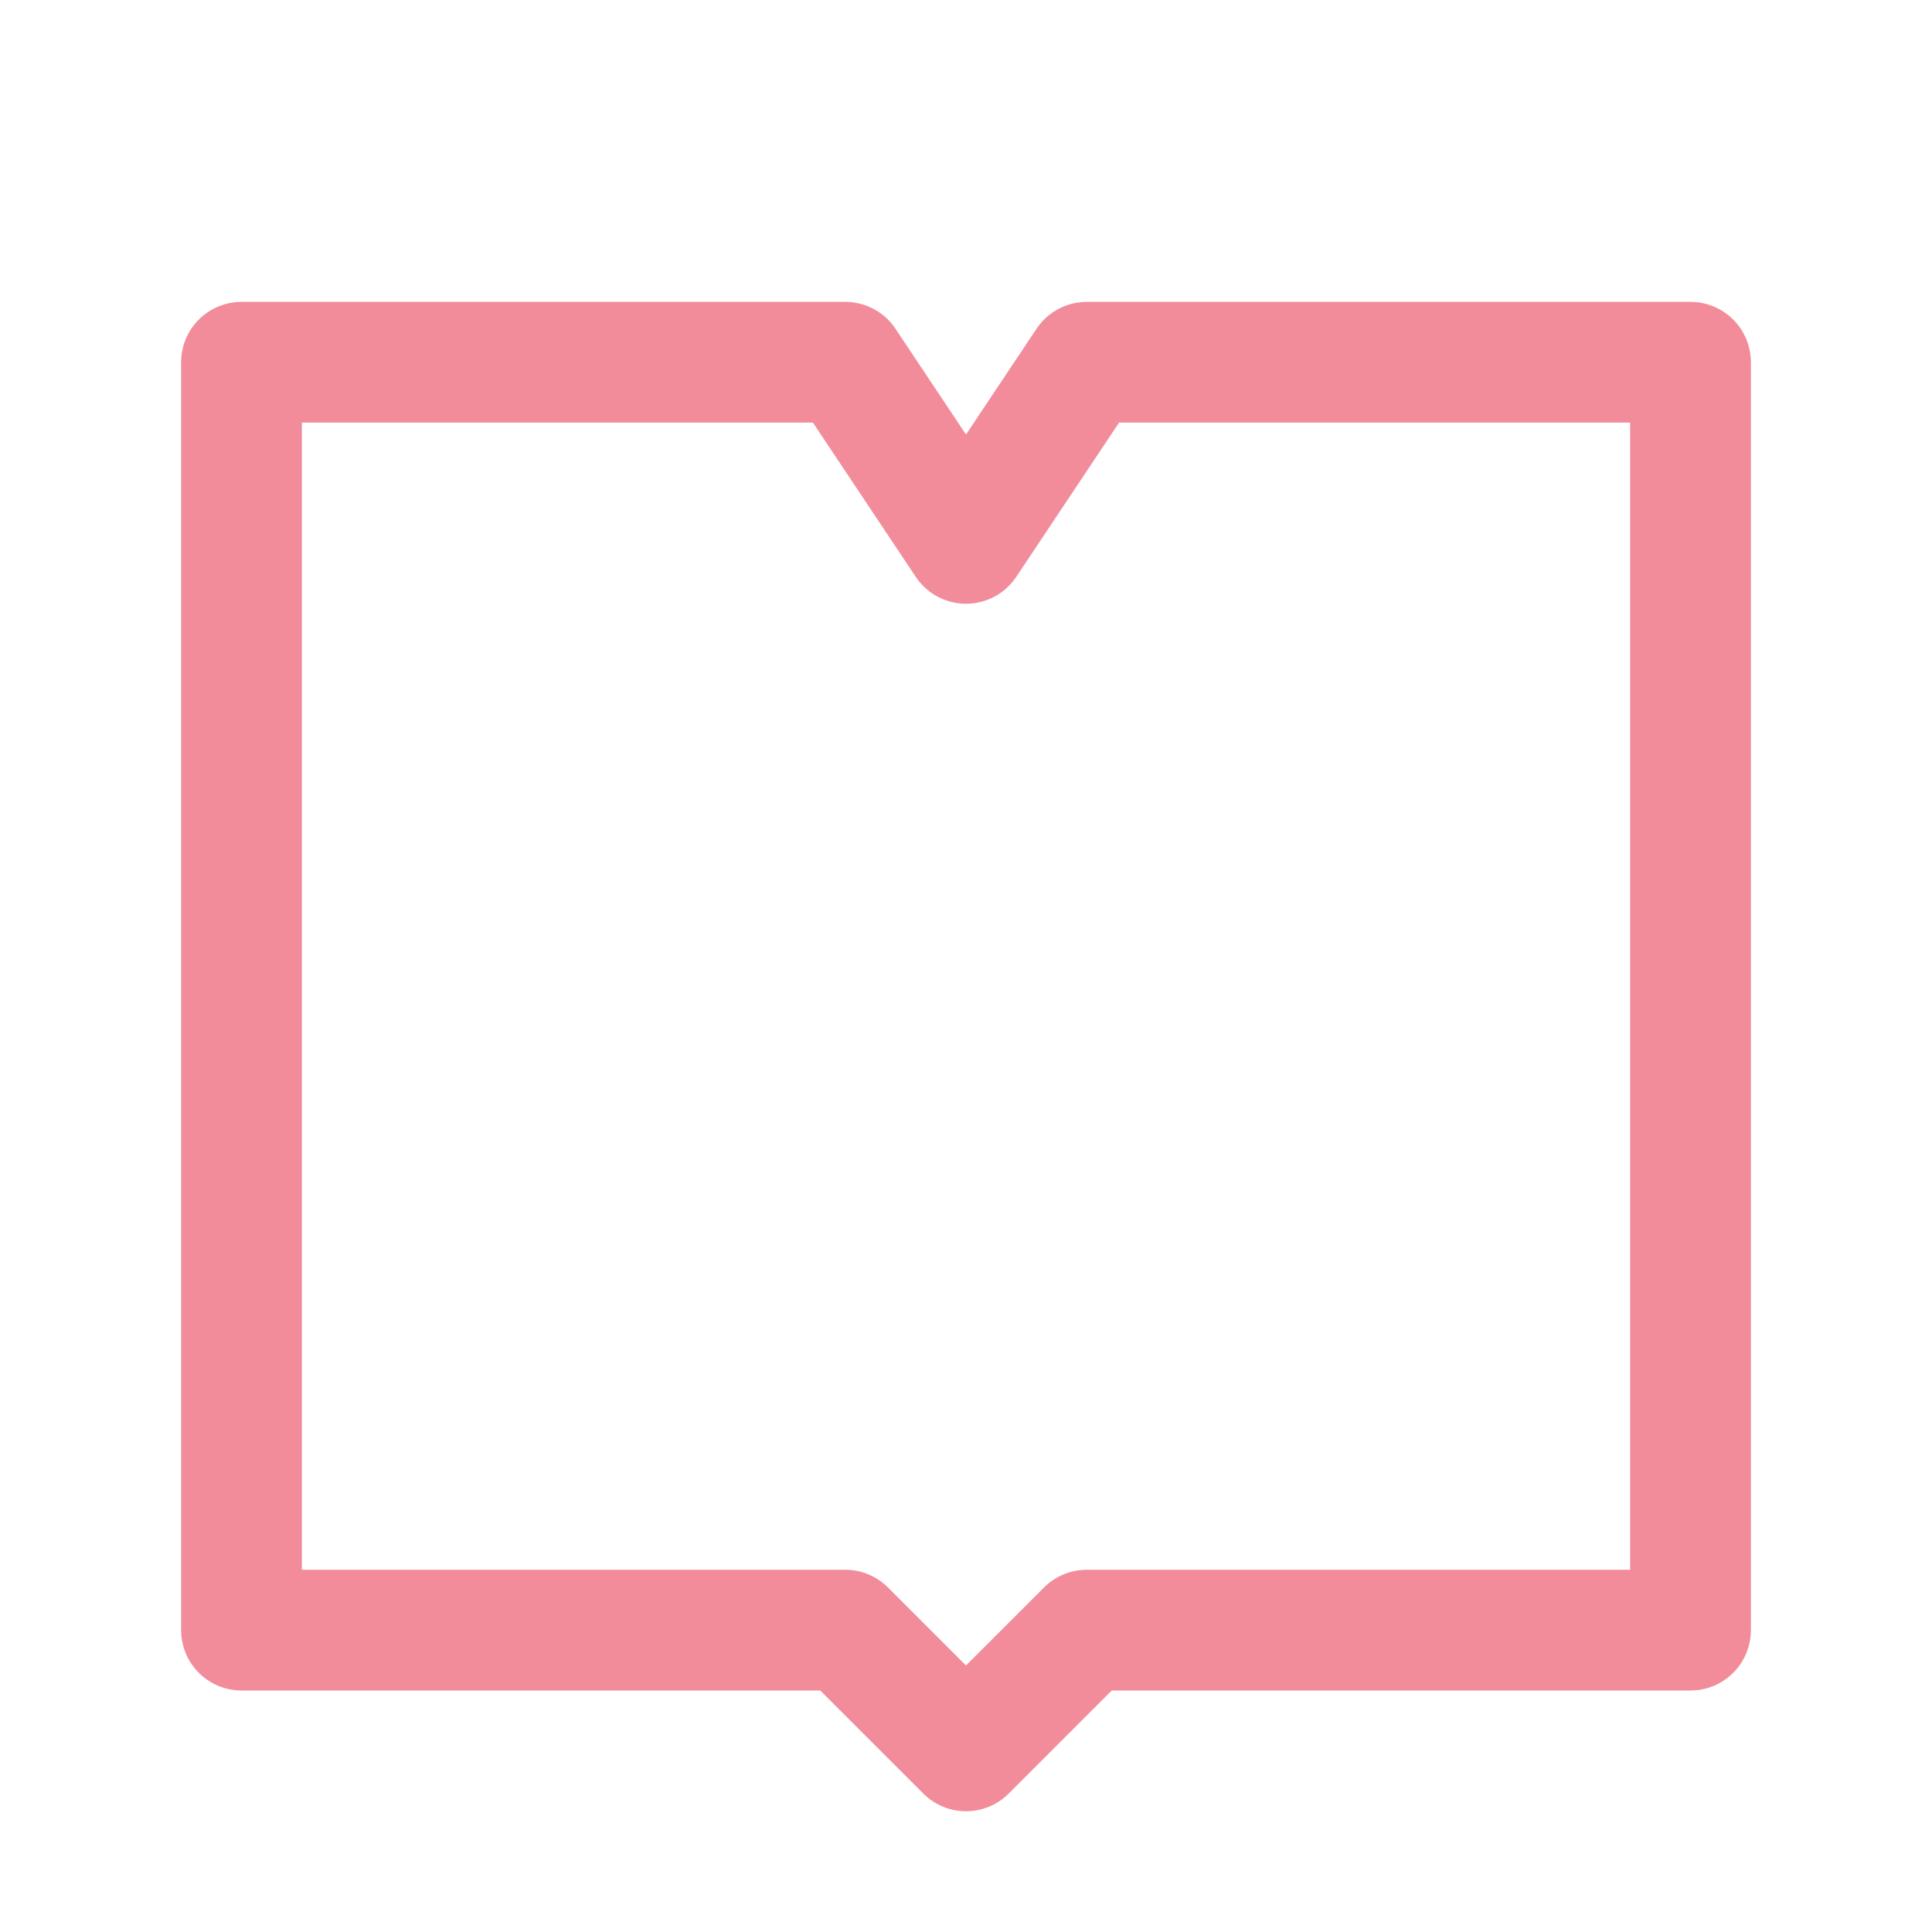
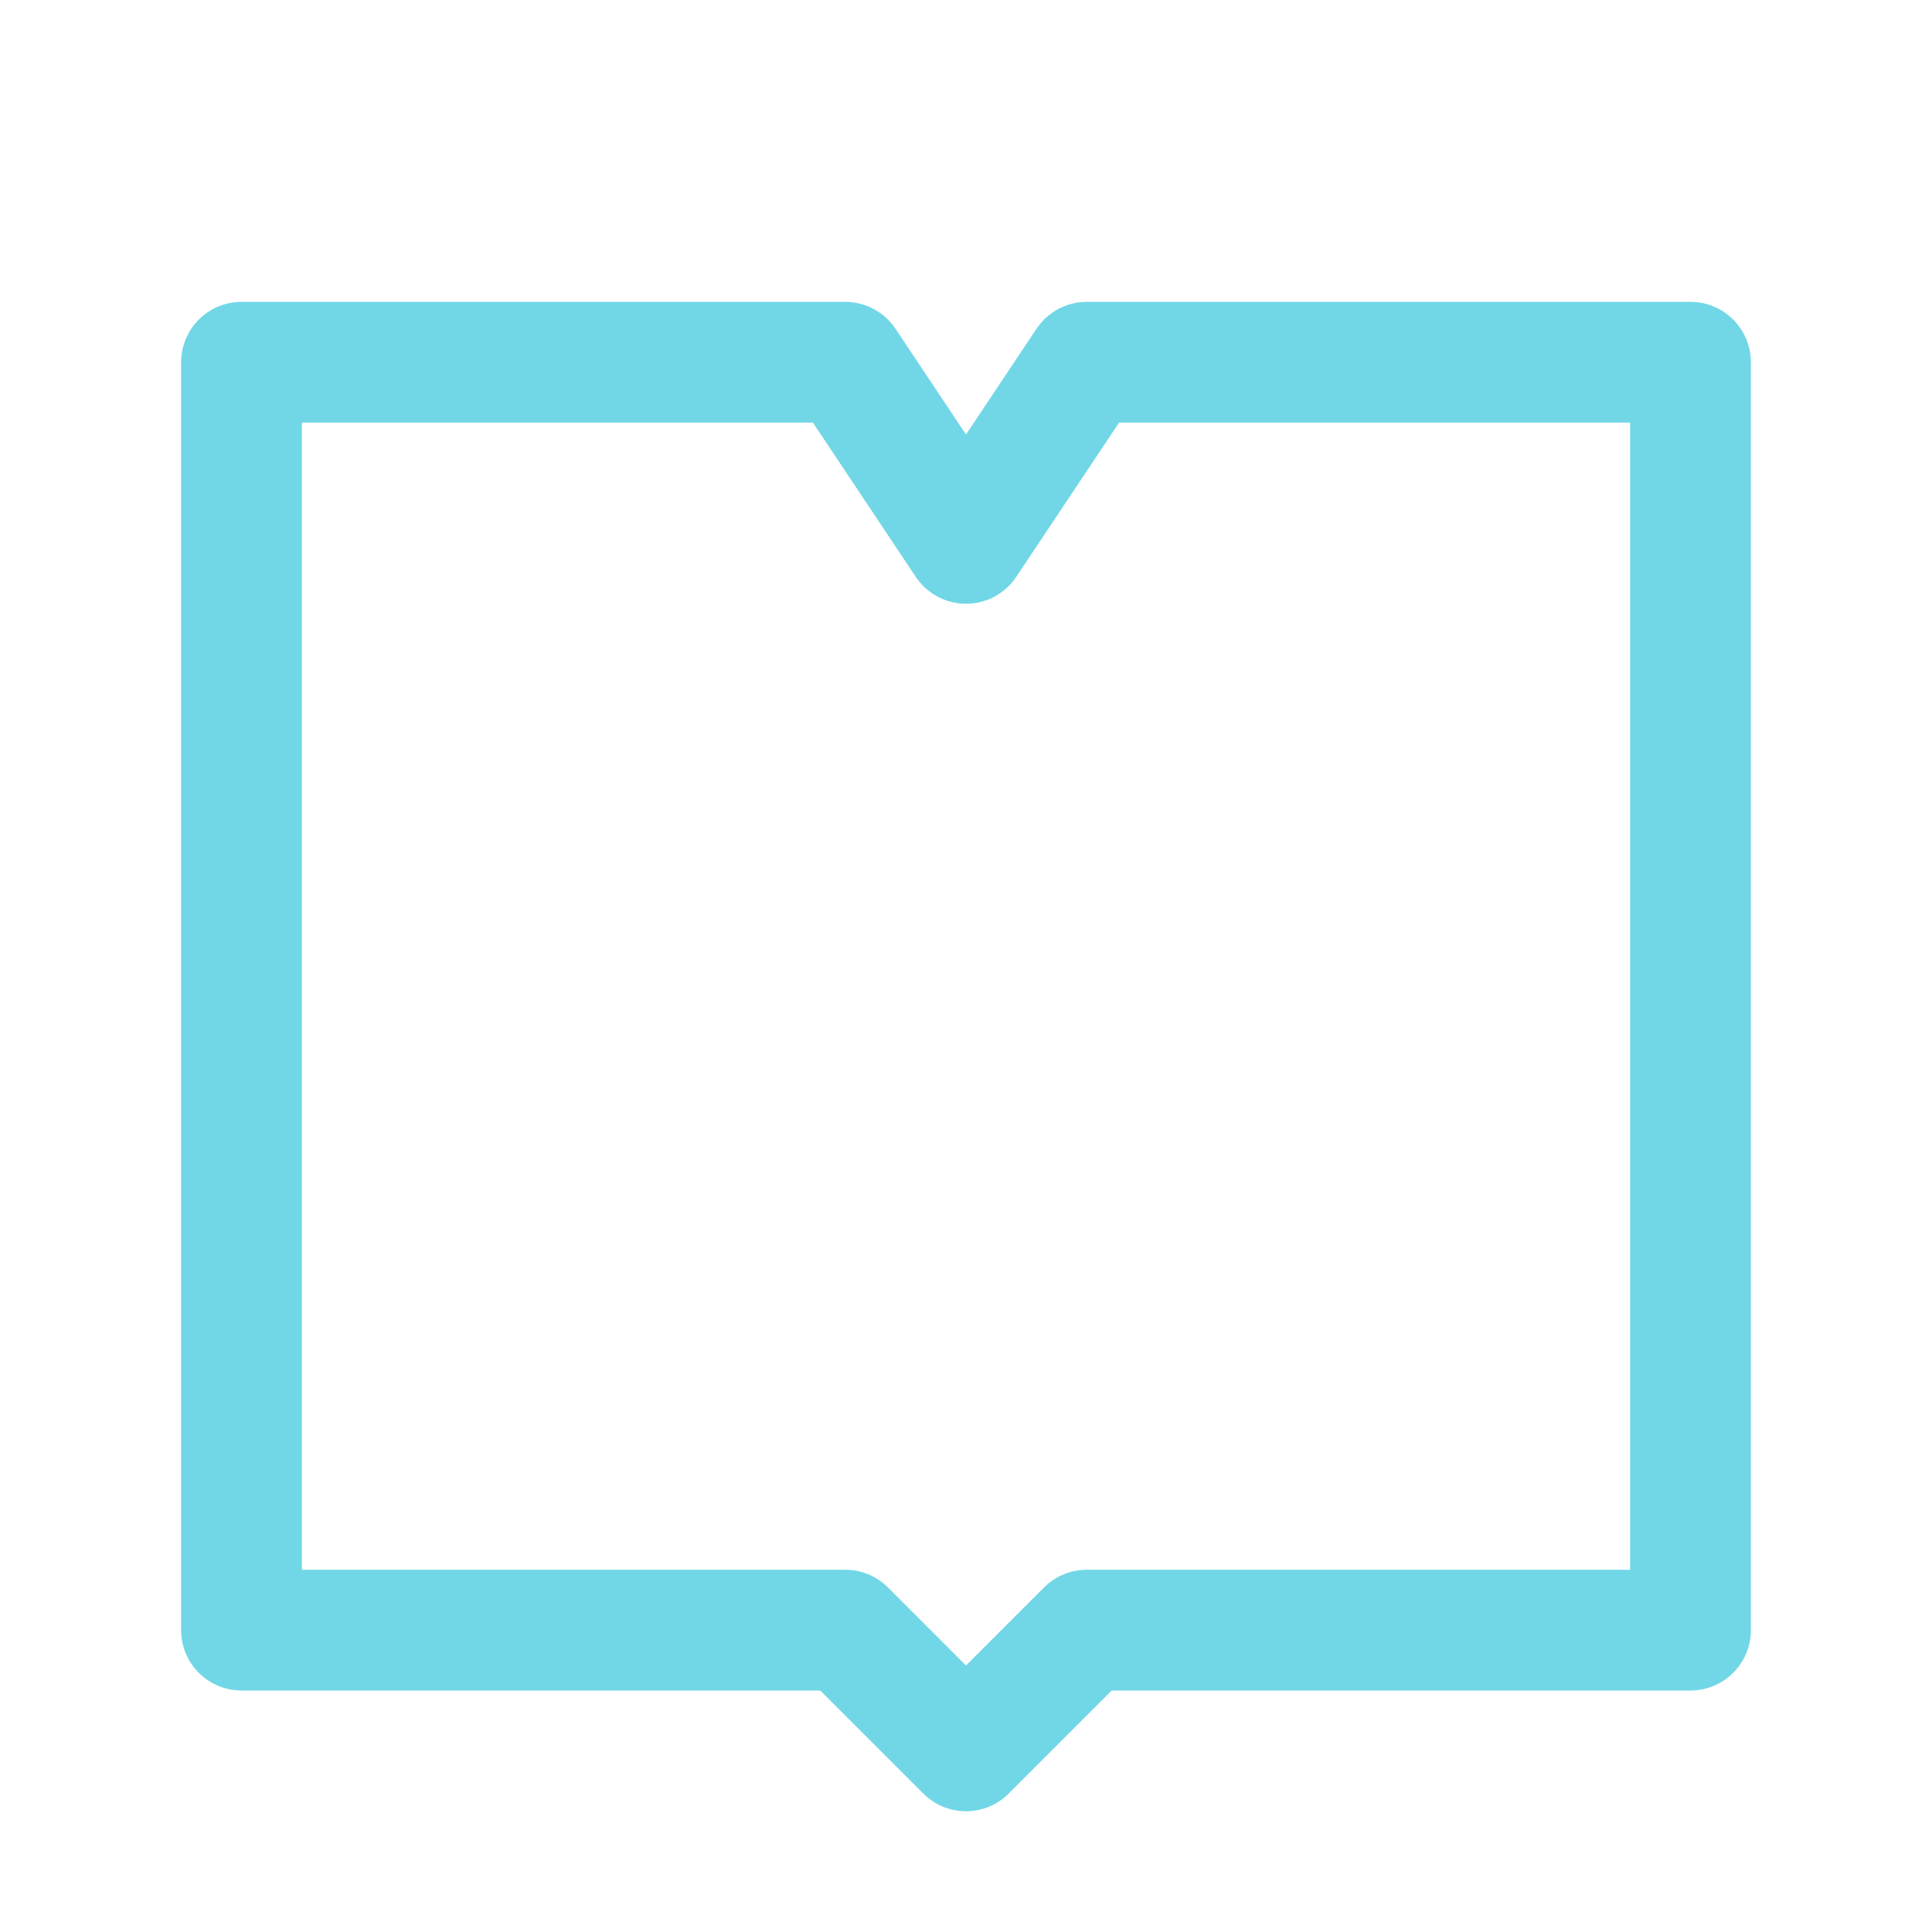
<svg xmlns="http://www.w3.org/2000/svg" width="32" height="32" viewBox="0 0 32 32">
-   <path d="M4 6h10l2 3 2-3h10v21H18l-2 2-2-2H4z" fill="none" stroke="#f28c9b" stroke-width="2" stroke-linejoin="round" />
+   <path d="M4 6h10l2 3 2-3h10v21H18l-2 2-2-2H4z" fill="none" stroke="#71d7e6" stroke-width="2" stroke-linejoin="round" />
</svg>
